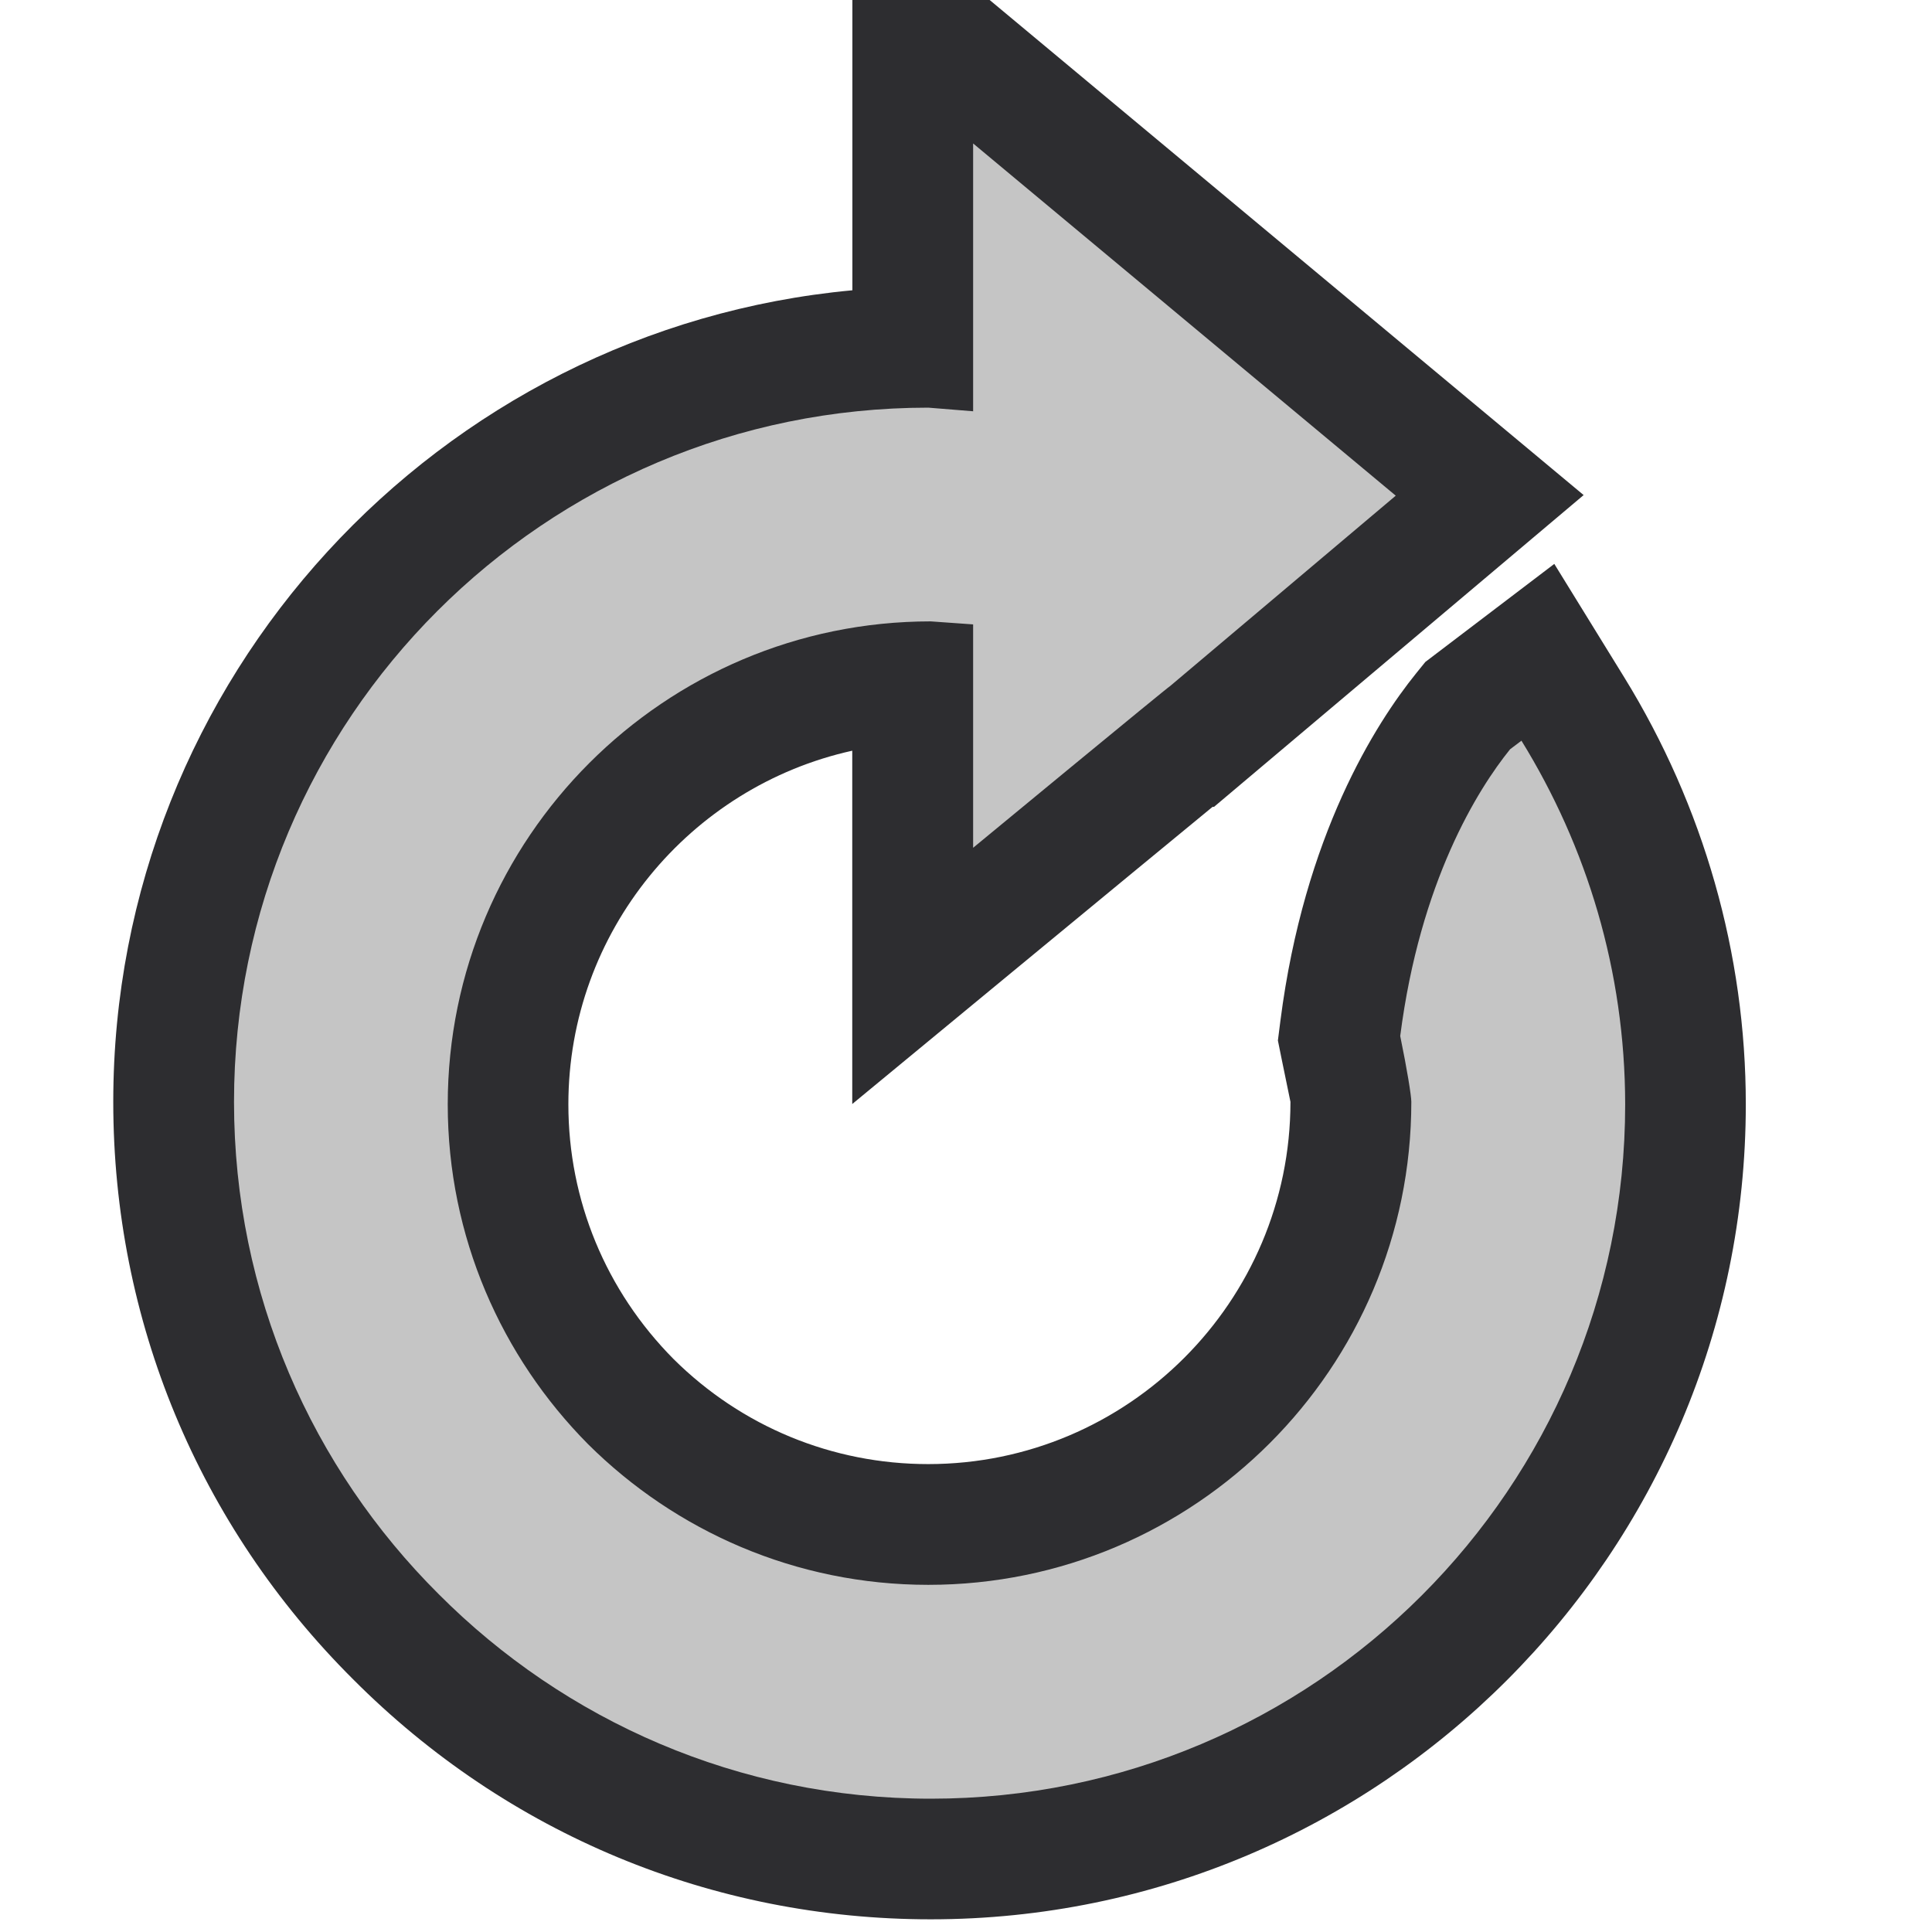
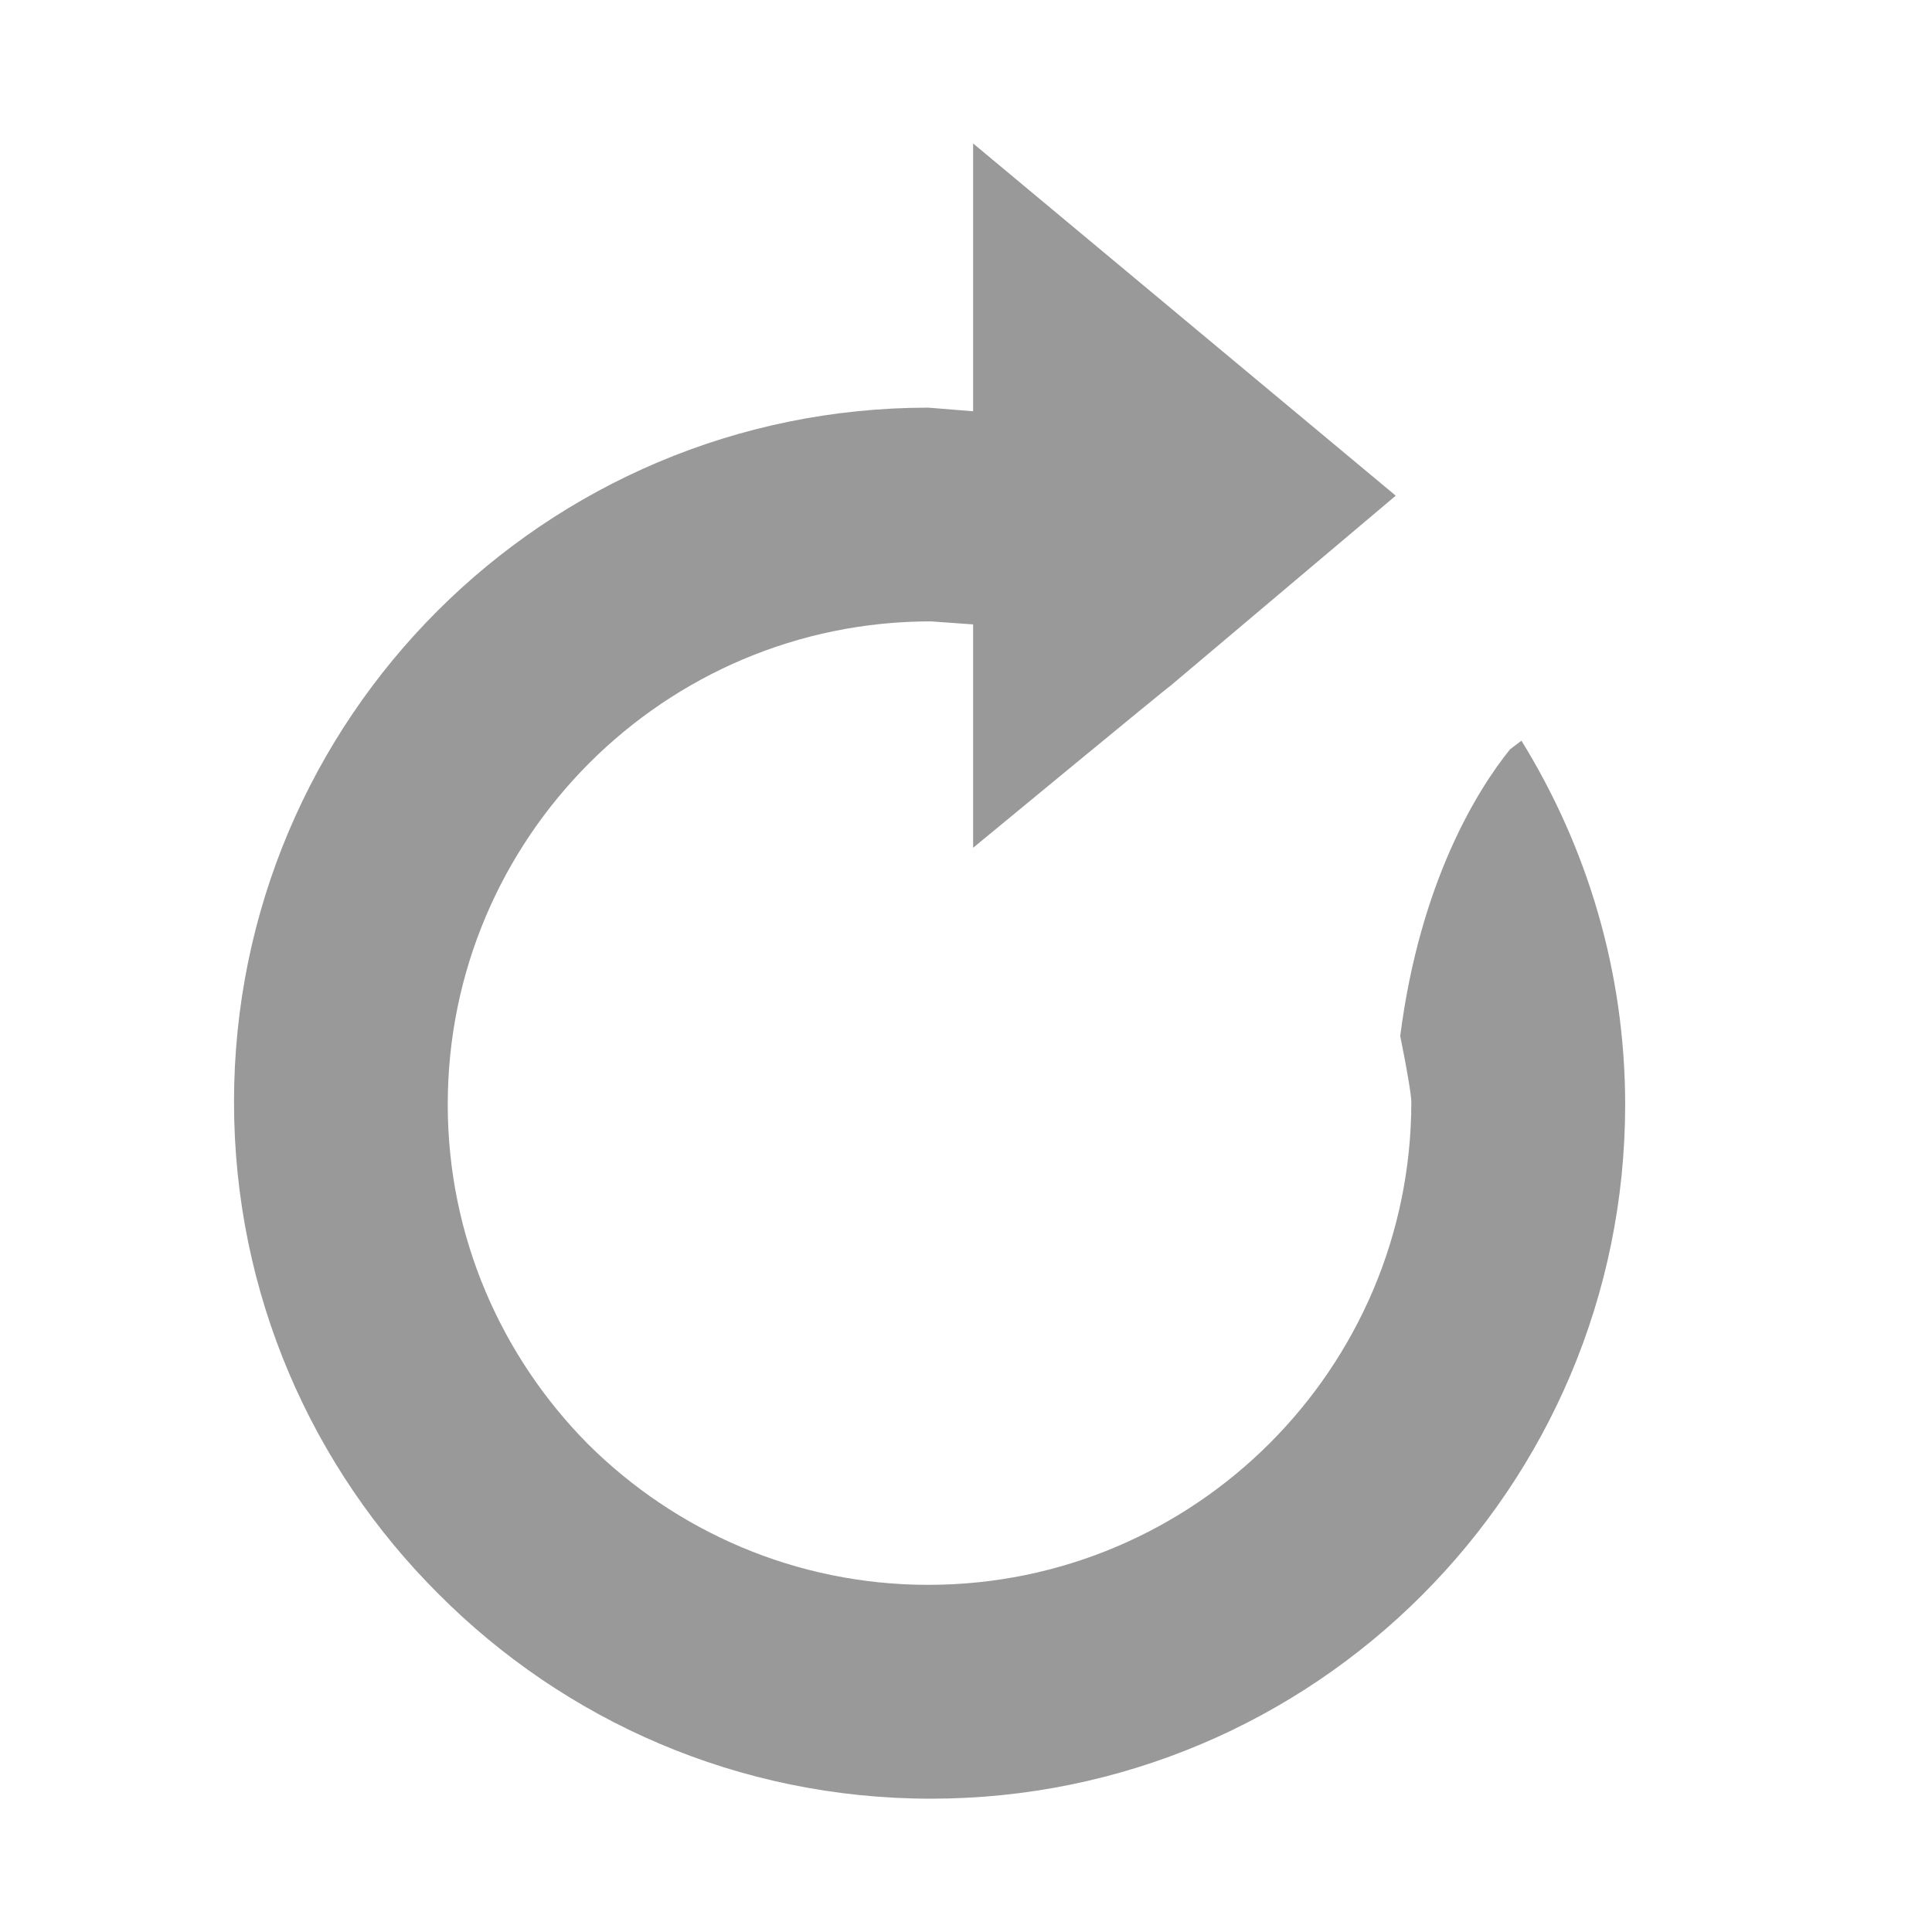
<svg xmlns="http://www.w3.org/2000/svg" width="16" height="16">
-   <path d="M13.451 5.609l-.579-.939-1.068.812-.076.094c-.335.415-.927 1.341-1.124 2.876l-.021.165.033.163.071.345c0 1.654-1.346 3-3 3-.795 0-1.545-.311-2.107-.868-.563-.567-.873-1.317-.873-2.111 0-1.431 1.007-2.632 2.351-2.929v2.926s2.528-2.087 2.984-2.461h.012l3.061-2.582-4.919-4.1h-1.137v2.404c-3.429.318-6.121 3.211-6.121 6.721 0 1.809.707 3.508 1.986 4.782 1.277 1.282 2.976 1.988 4.784 1.988 3.722 0 6.75-3.028 6.75-6.75 0-1.245-.349-2.468-1.007-3.536z" fill="#2D2D30" />
-   <path d="M12.6 6.134l-.094.071c-.269.333-.746 1.096-.91 2.375.057.277.092.495.092.545 0 2.206-1.794 4-4 4-1.098 0-2.093-.445-2.817-1.164-.718-.724-1.163-1.718-1.163-2.815 0-2.206 1.794-4 4-4l.351.025v1.85s1.626-1.342 1.631-1.339l1.869-1.577-3.5-2.917v2.218l-.371-.03c-3.176 0-5.75 2.574-5.75 5.75 0 1.593.648 3.034 1.695 4.076 1.042 1.046 2.482 1.694 4.076 1.694 3.176 0 5.75-2.574 5.75-5.75-.001-1.106-.318-2.135-.859-3.012z" fill="#C5C5C5" />
+   <path d="M13.451 5.609l-.579-.939-1.068.812-.076.094c-.335.415-.927 1.341-1.124 2.876l-.021.165.033.163.071.345c0 1.654-1.346 3-3 3-.795 0-1.545-.311-2.107-.868-.563-.567-.873-1.317-.873-2.111 0-1.431 1.007-2.632 2.351-2.929v2.926s2.528-2.087 2.984-2.461h.012l3.061-2.582-4.919-4.1h-1.137v2.404c-3.429.318-6.121 3.211-6.121 6.721 0 1.809.707 3.508 1.986 4.782 1.277 1.282 2.976 1.988 4.784 1.988 3.722 0 6.75-3.028 6.75-6.75 0-1.245-.349-2.468-1.007-3.536z" fill="none" />
+   <path d="M12.6 6.134l-.094.071c-.269.333-.746 1.096-.91 2.375.057.277.092.495.092.545 0 2.206-1.794 4-4 4-1.098 0-2.093-.445-2.817-1.164-.718-.724-1.163-1.718-1.163-2.815 0-2.206 1.794-4 4-4l.351.025v1.85s1.626-1.342 1.631-1.339l1.869-1.577-3.5-2.917v2.218l-.371-.03c-3.176 0-5.75 2.574-5.75 5.75 0 1.593.648 3.034 1.695 4.076 1.042 1.046 2.482 1.694 4.076 1.694 3.176 0 5.75-2.574 5.75-5.75-.001-1.106-.318-2.135-.859-3.012z" fill="#999" />
</svg>
